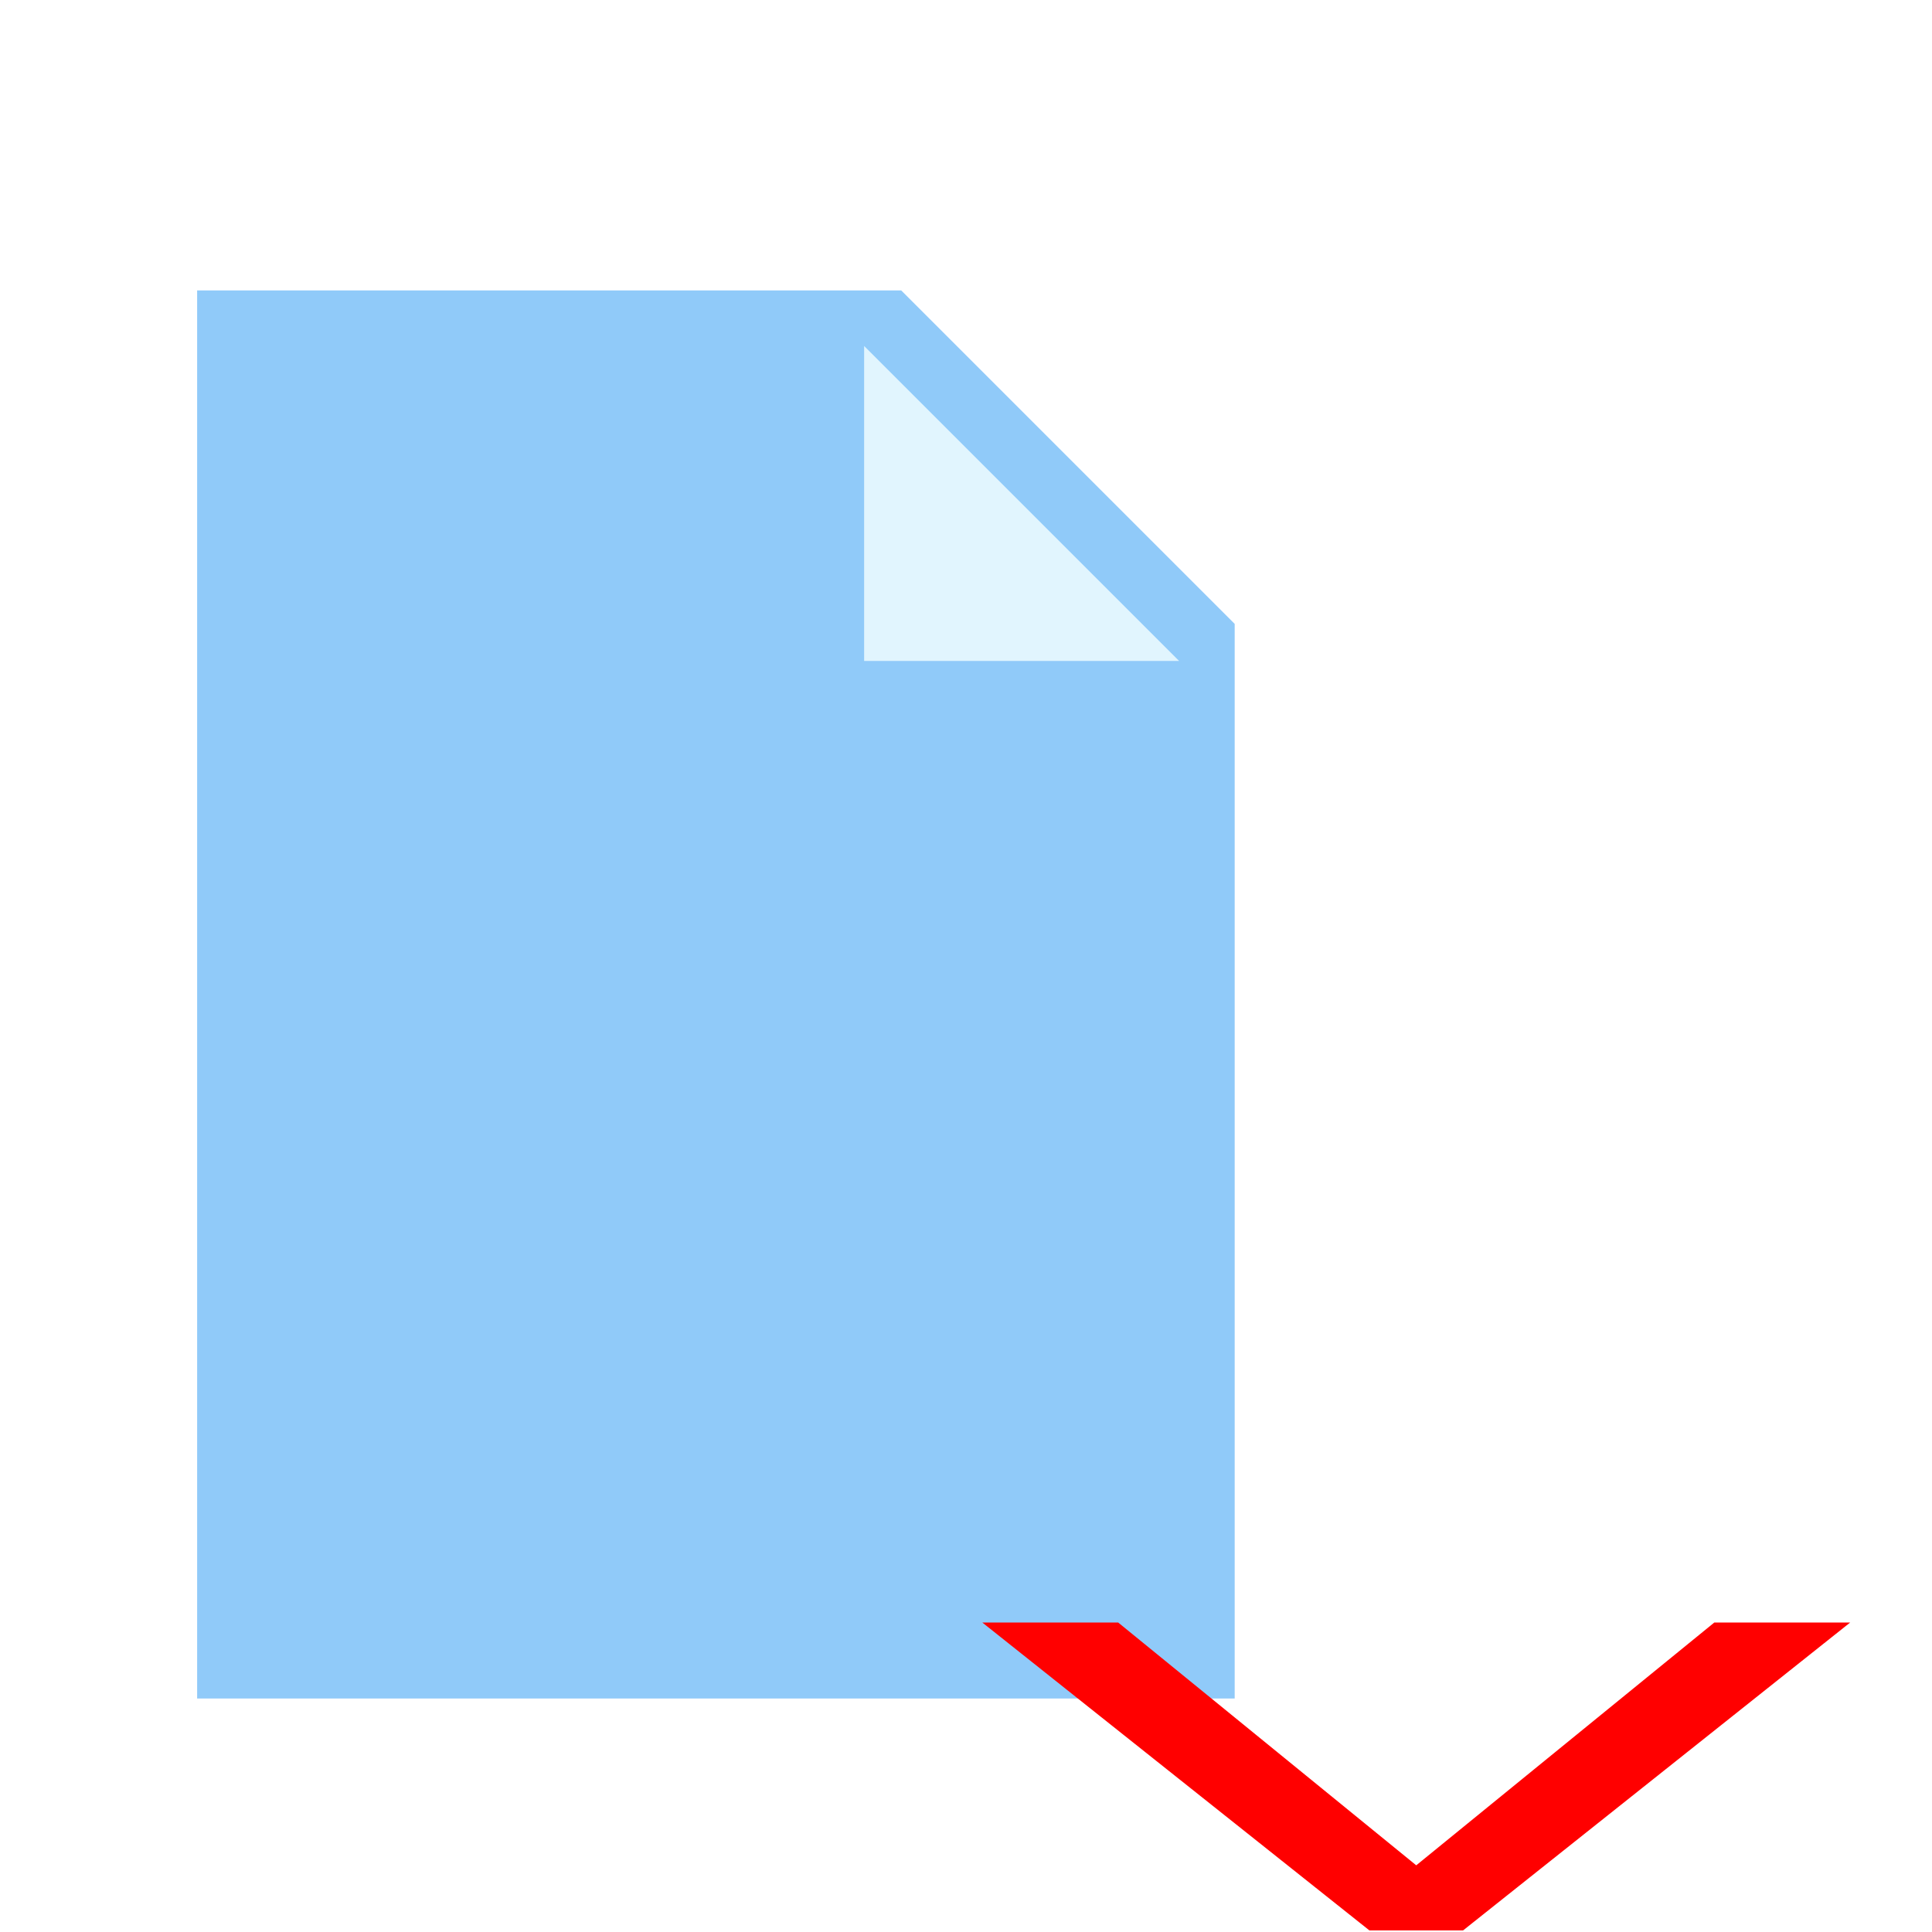
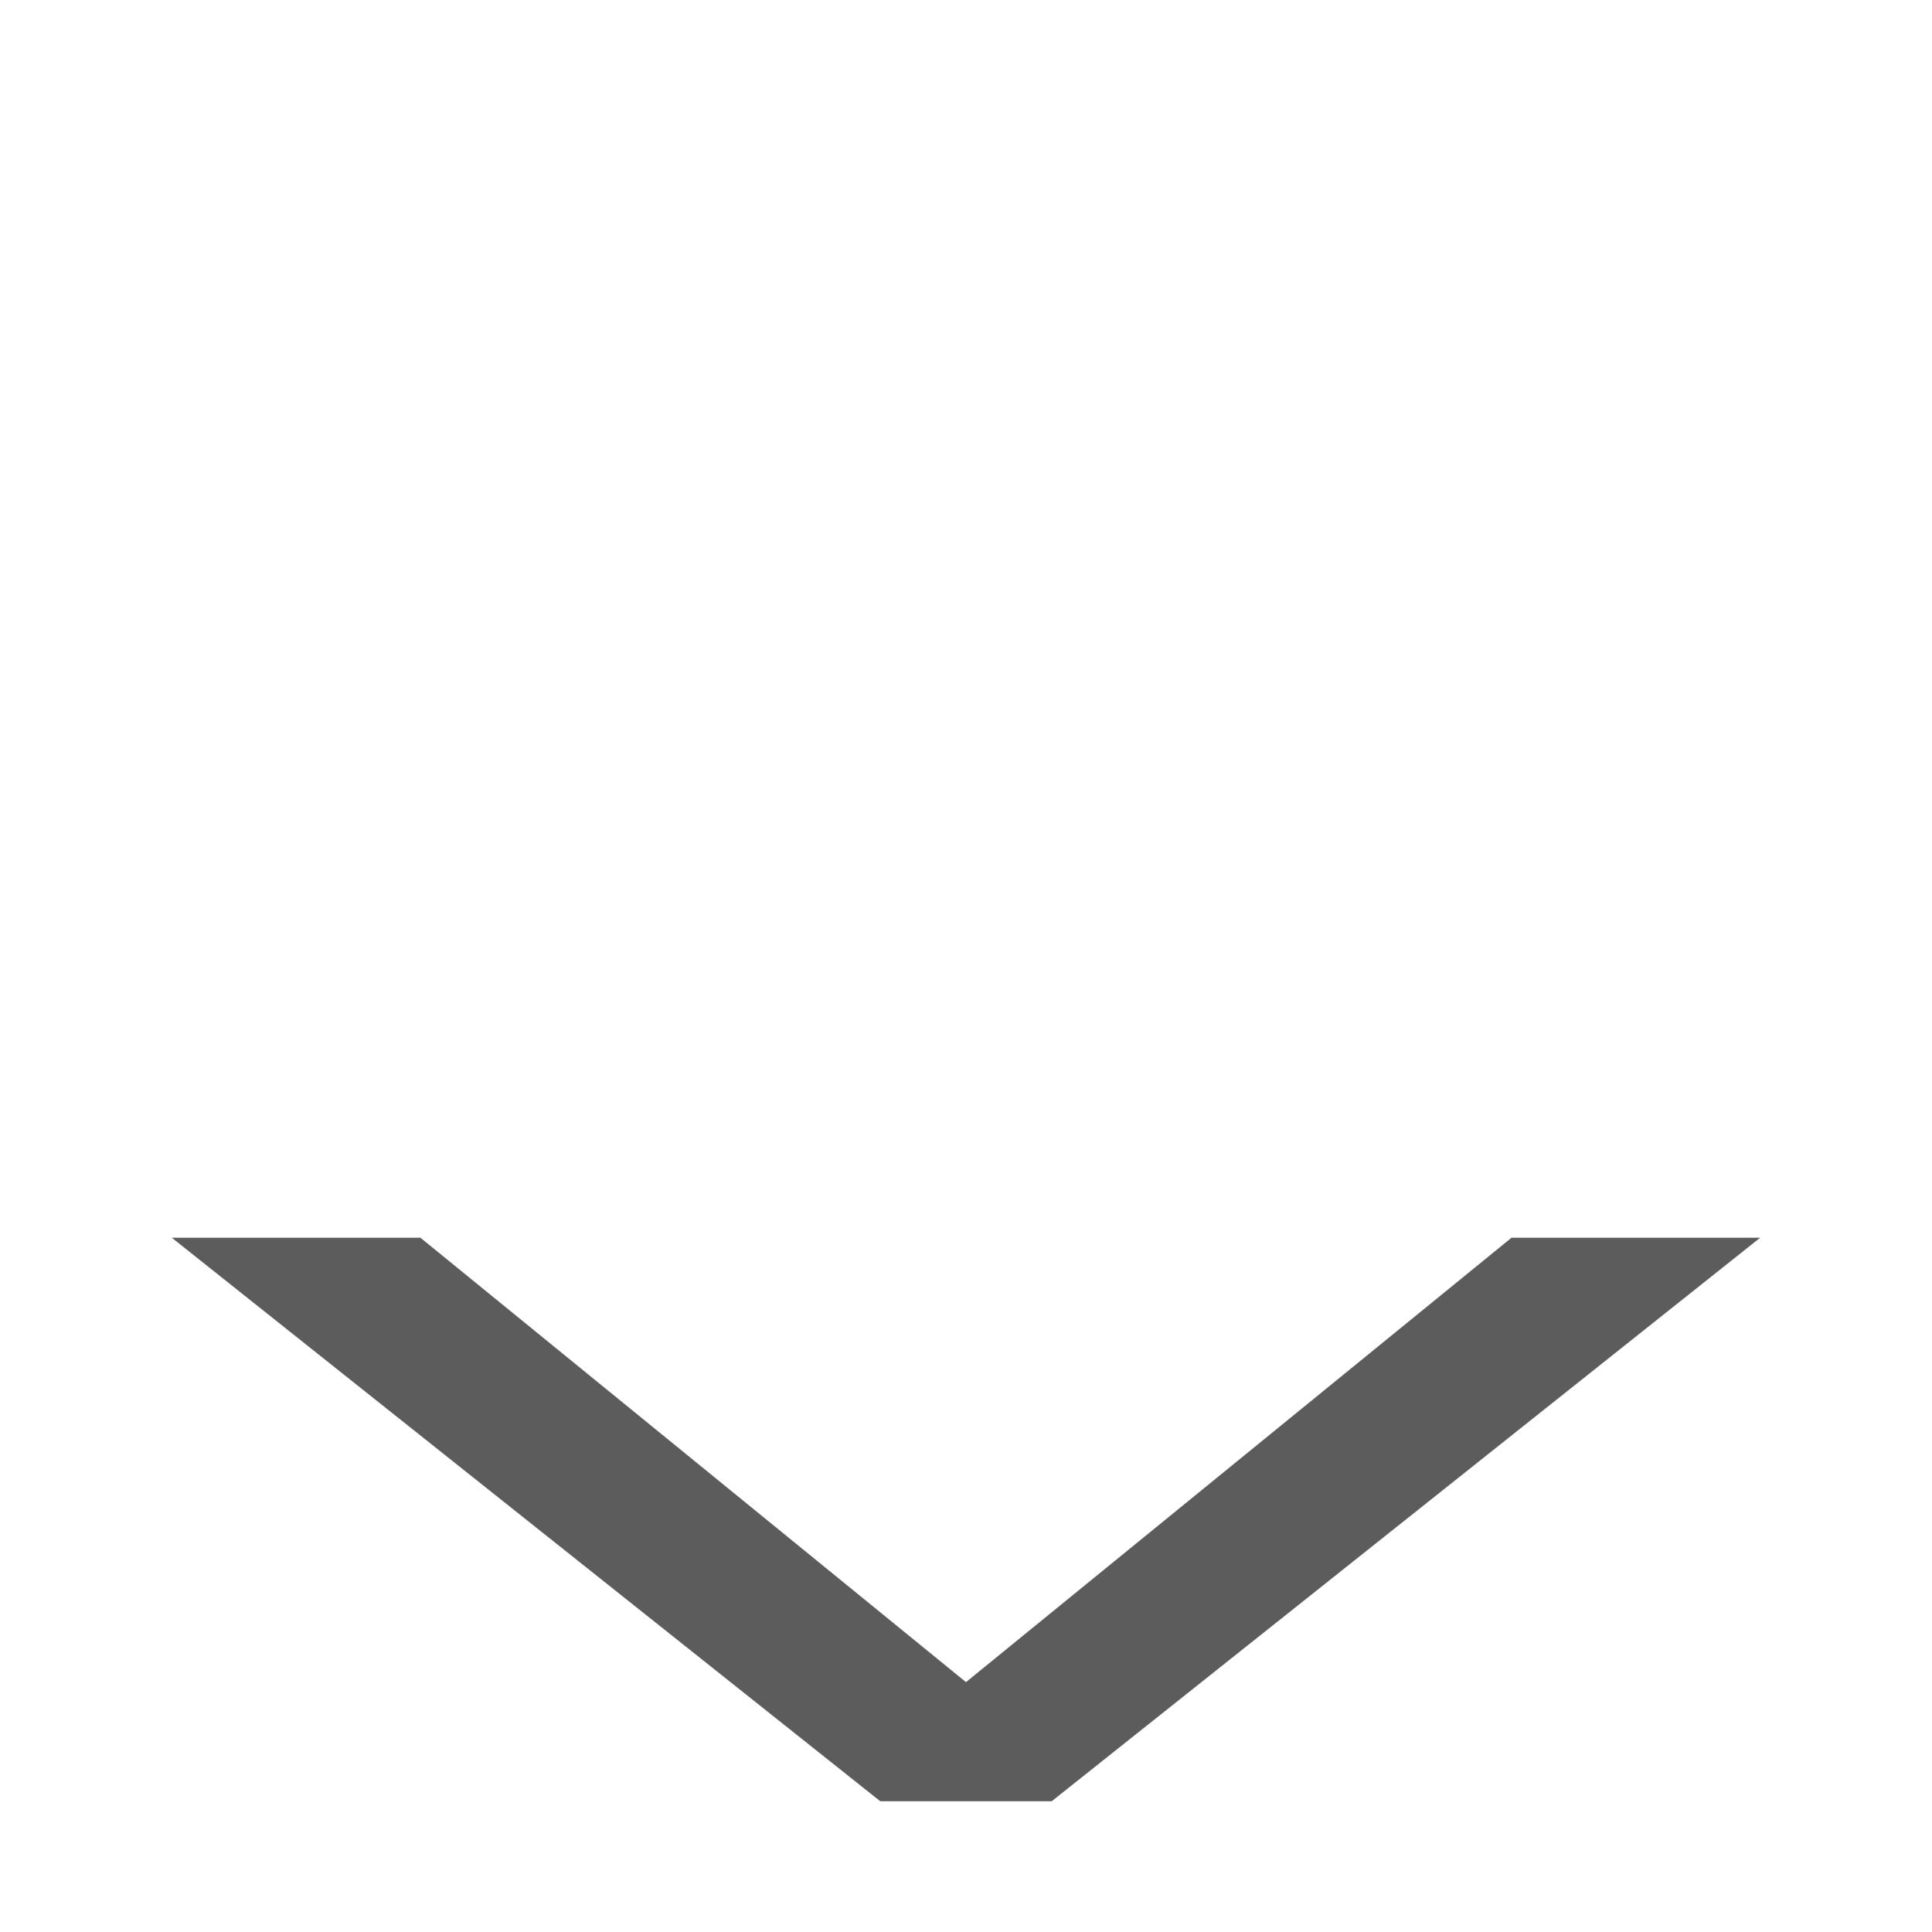
<svg xmlns="http://www.w3.org/2000/svg" height="50" style="fill:#000000" viewBox="0 0 50 50" width="50" id="svg2" version="1.1">
  <defs id="defs8" />
-   <g style="fill:#d35400" id="g4188" transform="matrix(2,0,0,2,-77.66102,-32.5339)">
-     <polygon id="polygon4170" points="6,41 6,3 25,3 34,12 34,41 " style="fill:#90caf9" transform="matrix(0.4794985,0,0,0.4794985,38.50436,18.58632)" />
-     <polygon id="polygon4172" points="32.5,13 24,13 24,4.5 " style="fill:#e1f5fe" transform="matrix(0.4794985,0,0,0.4794985,38.50436,18.58632)" />
-   </g>
-   <g transform="matrix(0,0.6006733,1.664799,0,0,0)" style="font-style:normal;font-weight:normal;font-size:24.027px;line-height:125%;font-family:sans-serif;letter-spacing:0px;word-spacing:0px;fill:#000000;fill-opacity:1;stroke:none;stroke-width:1px;stroke-linecap:butt;stroke-linejoin:miter;stroke-opacity:1" id="text4204">
-     <path d="m 83.172,22.744 -13.267,6.018 0,-2.112 10.462,-4.634 -10.462,-4.634 0,-2.112 13.267,6.018 0,1.455 z" style="font-style:normal;font-weight:normal;font-size:24.027px;line-height:125%;font-family:sans-serif;letter-spacing:0px;word-spacing:0px;fill:#ff0000;fill-opacity:1;stroke:none;stroke-width:1px;stroke-linecap:butt;stroke-linejoin:miter;stroke-opacity:1" id="path4209" />
+   <g transform="matrix(0,1.099272,3.046692,0,-42.07658,-44.812)" style="font-style:normal;font-weight:normal;font-size:24.027px;line-height:125%;font-family:sans-serif;letter-spacing:0px;word-spacing:0px;fill:#000000;fill-opacity:1;stroke:none;stroke-width:1px;stroke-linecap:butt;stroke-linejoin:miter;stroke-opacity:1" id="text4204">
+     <path d="m 83.172,22.744 -13.267,6.018 0,-2.112 10.462,-4.634 -10.462,-4.634 0,-2.112 13.267,6.018 0,1.455 z" style="font-style:normal;font-weight:normal;font-size:24.027px;line-height:125%;font-family:sans-serif;letter-spacing:0px;word-spacing:0px;fill:#000000;fill-opacity:0.64;stroke:none;stroke-width:1px;stroke-linecap:butt;stroke-linejoin:miter;stroke-opacity:1" id="path4209" />
  </g>
</svg>
